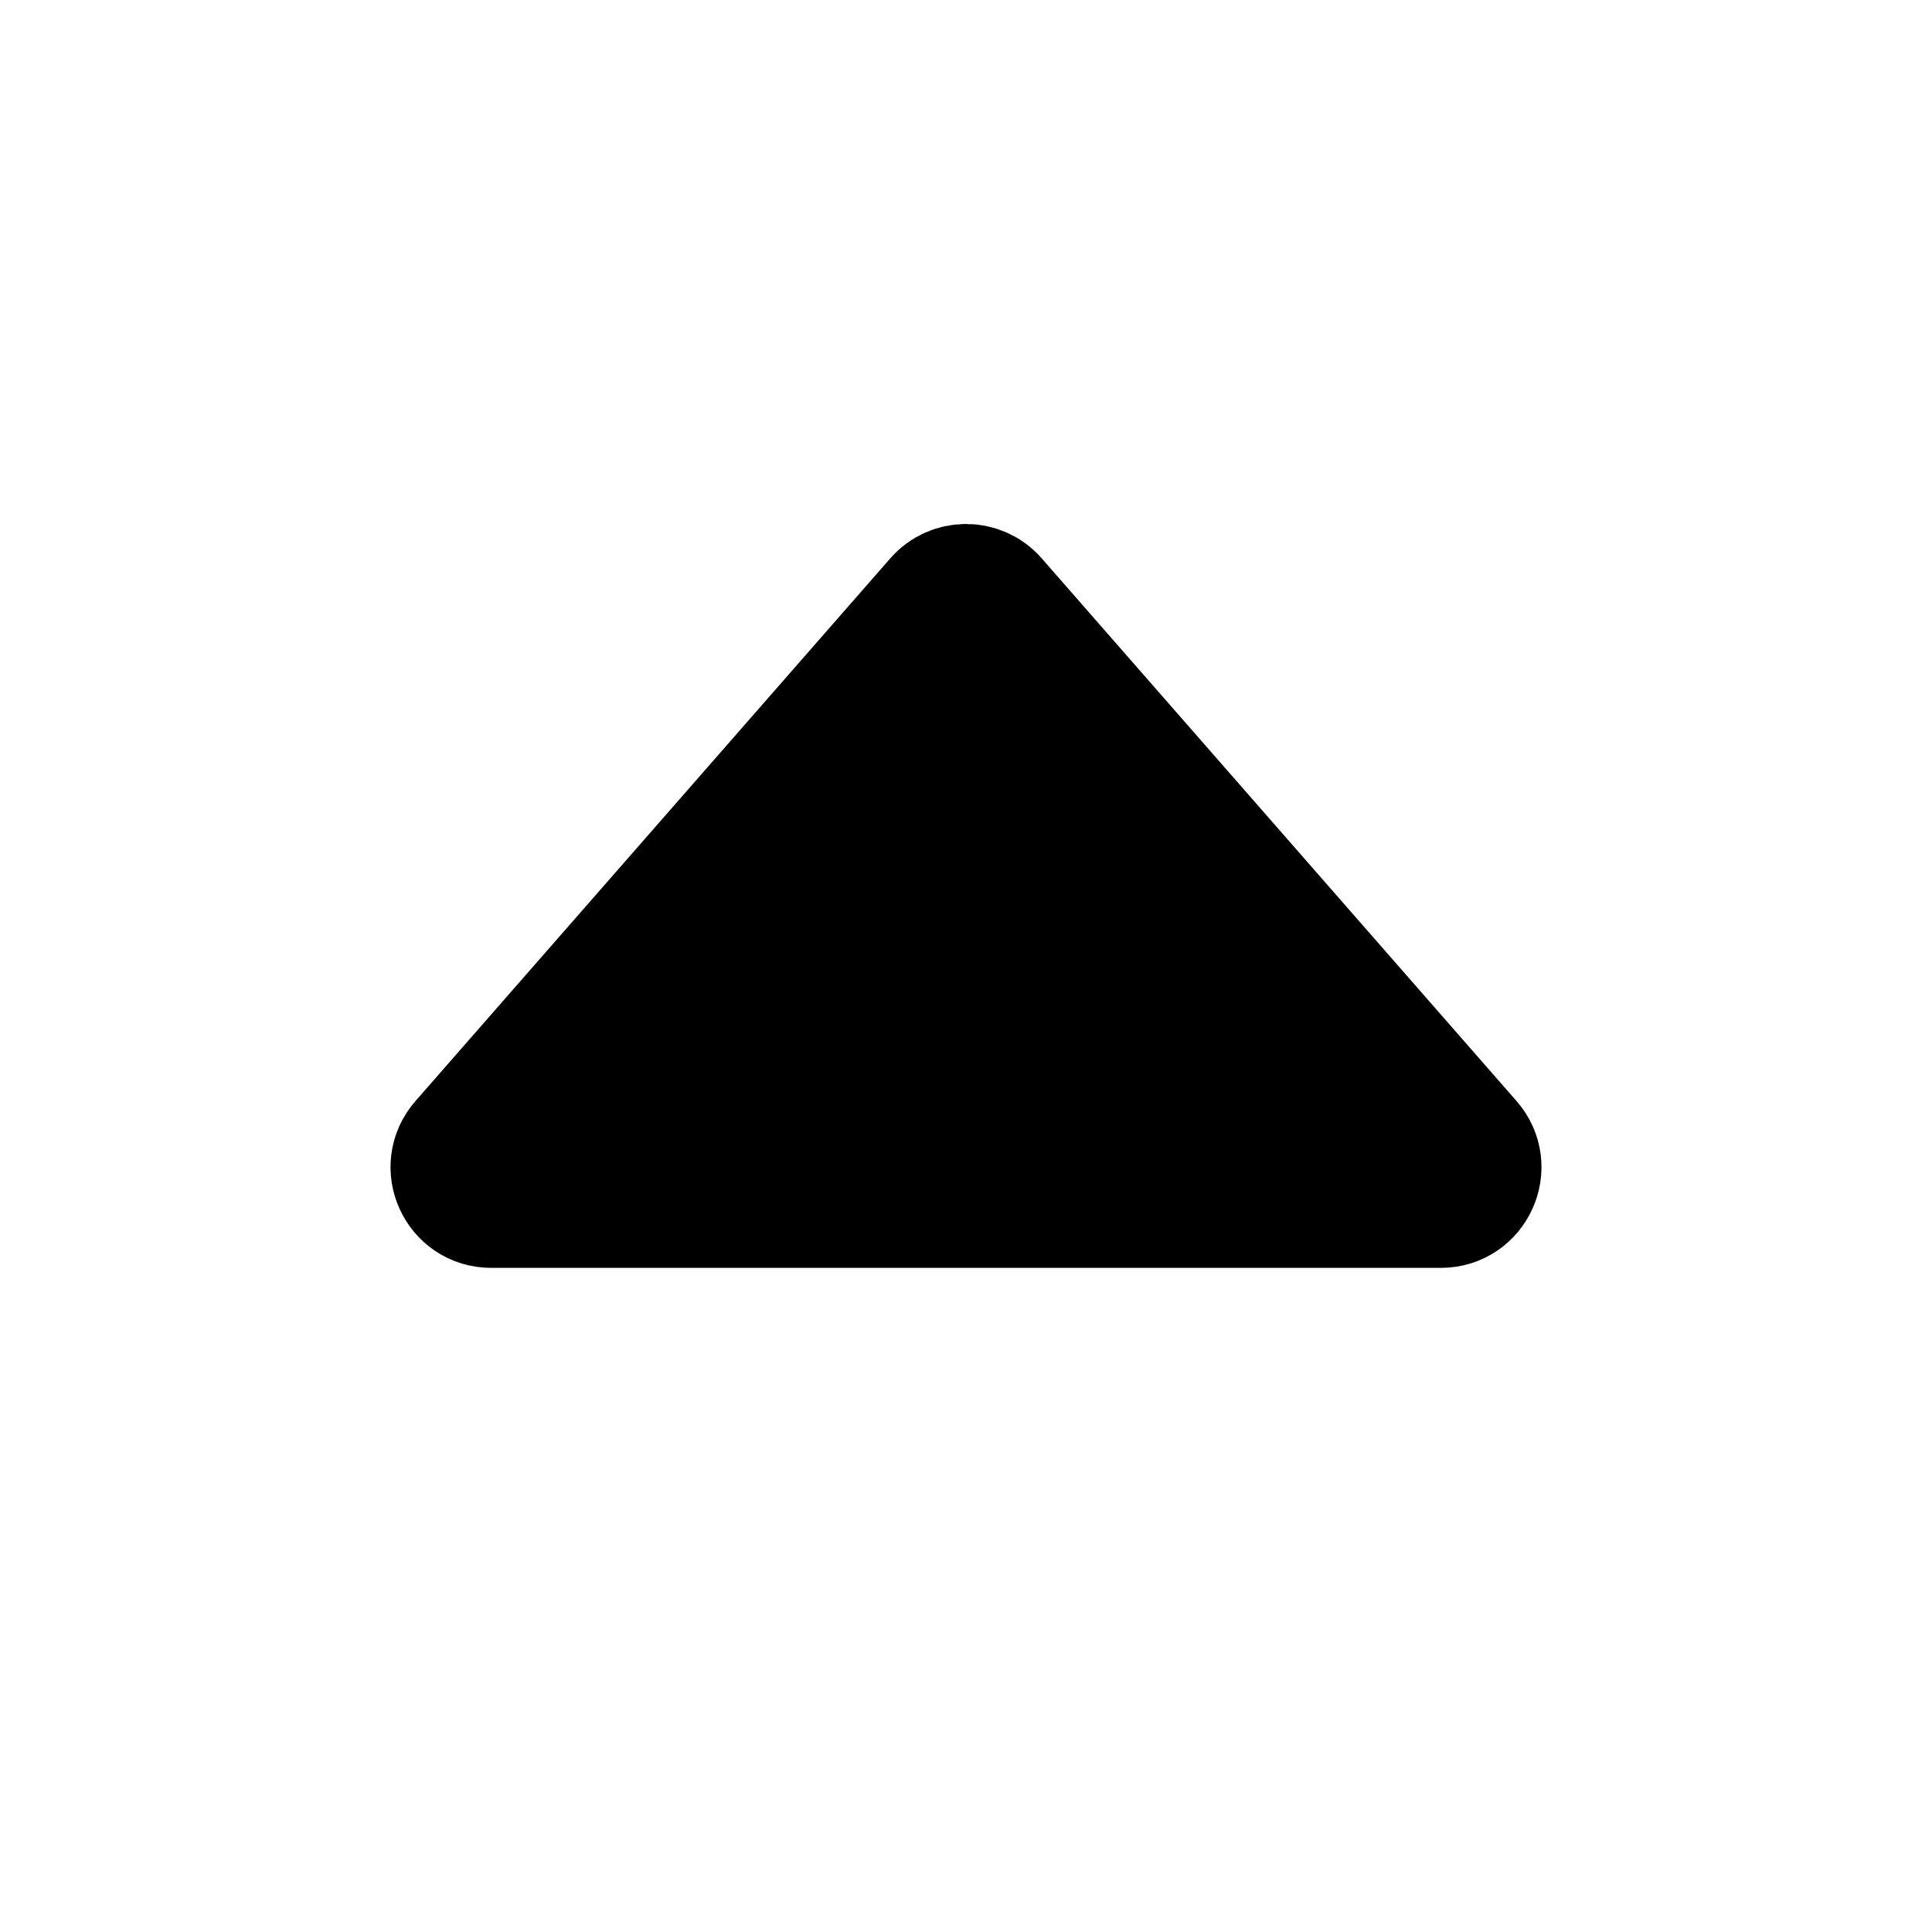
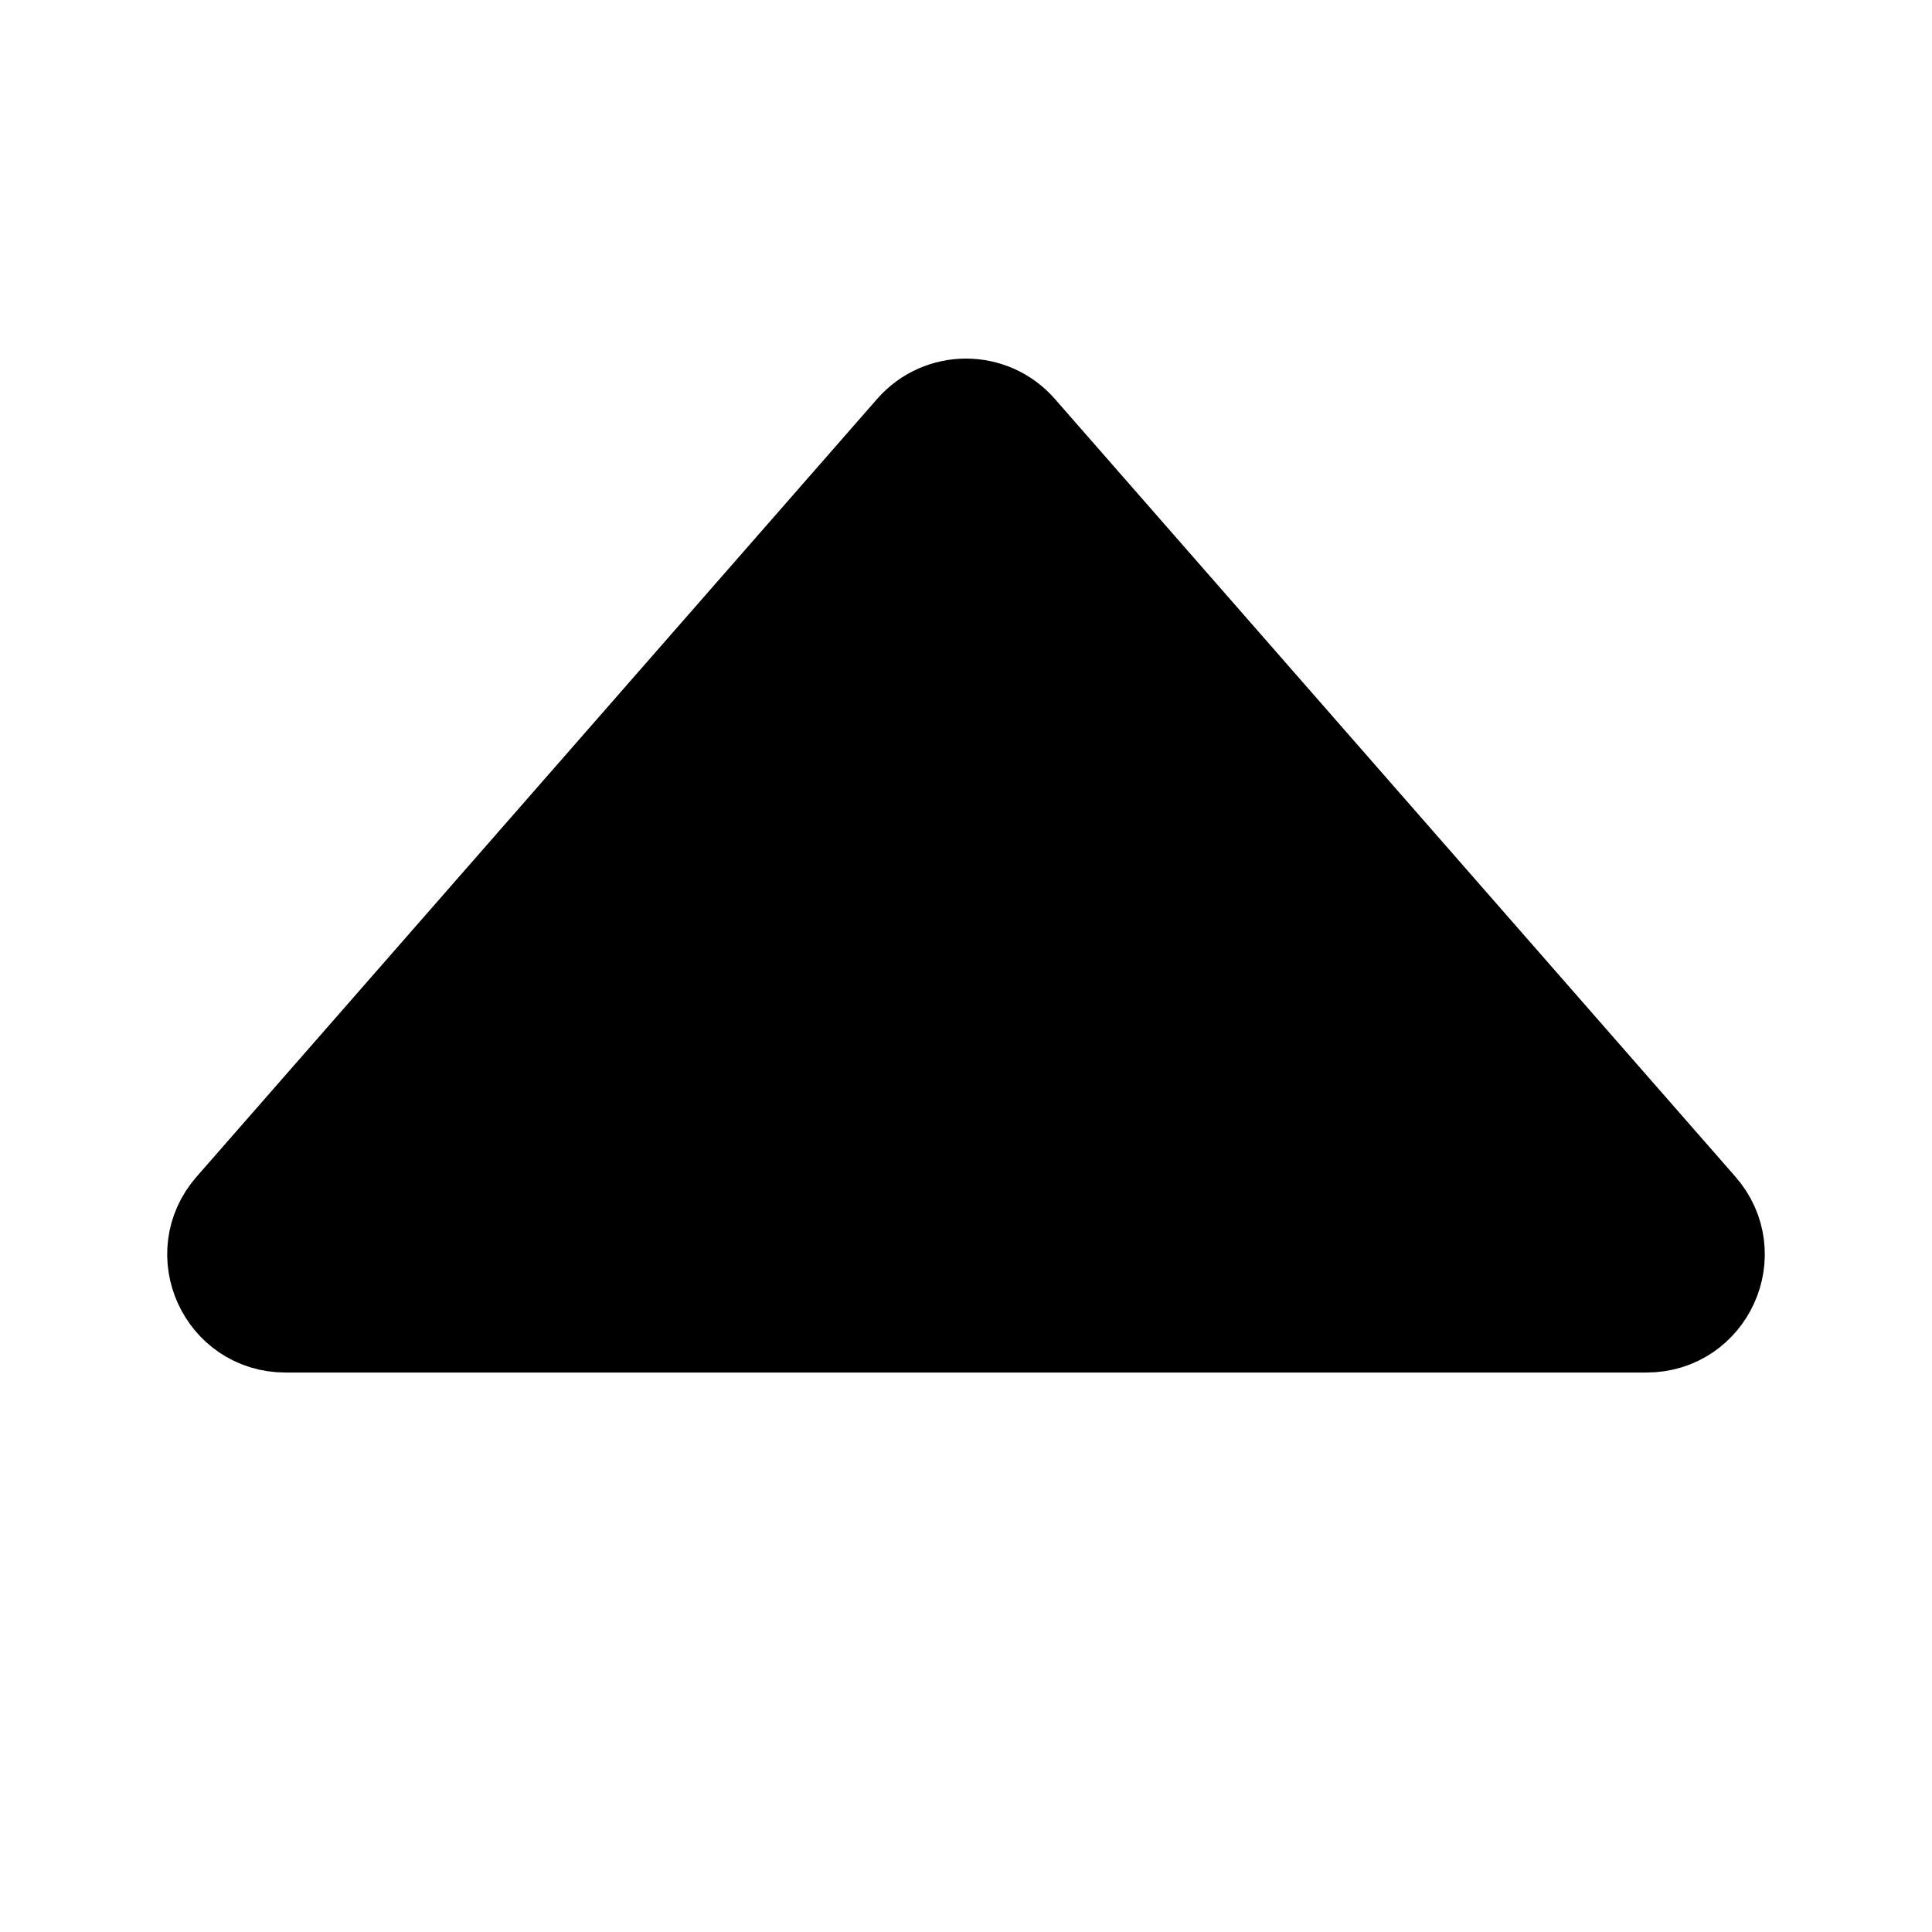
<svg xmlns="http://www.w3.org/2000/svg" width="24" height="24" viewBox="0 0 24 24" fill="none">
-   <path d="M5.726 14.171C5.443 14.494 5.672 15 6.102 15H17.898C18.328 15 18.557 14.494 18.274 14.171L12.376 7.43C12.177 7.202 11.823 7.202 11.624 7.43L5.726 14.171Z" fill="currentColor" stroke="currentColor" stroke-width="1.5" />
+   <path d="M3.006 15.112 C2.6 15.575 2.929 16.3 3.545 16.3 H20.455 C21.071 16.3 21.4 15.575 20.994 15.112 L12.539 5.449 C12.254 5.123 11.746 5.123 11.461 5.449 L3.006 15.112Z" fill="currentColor" stroke="currentColor" stroke-width="1.5" />
</svg>
